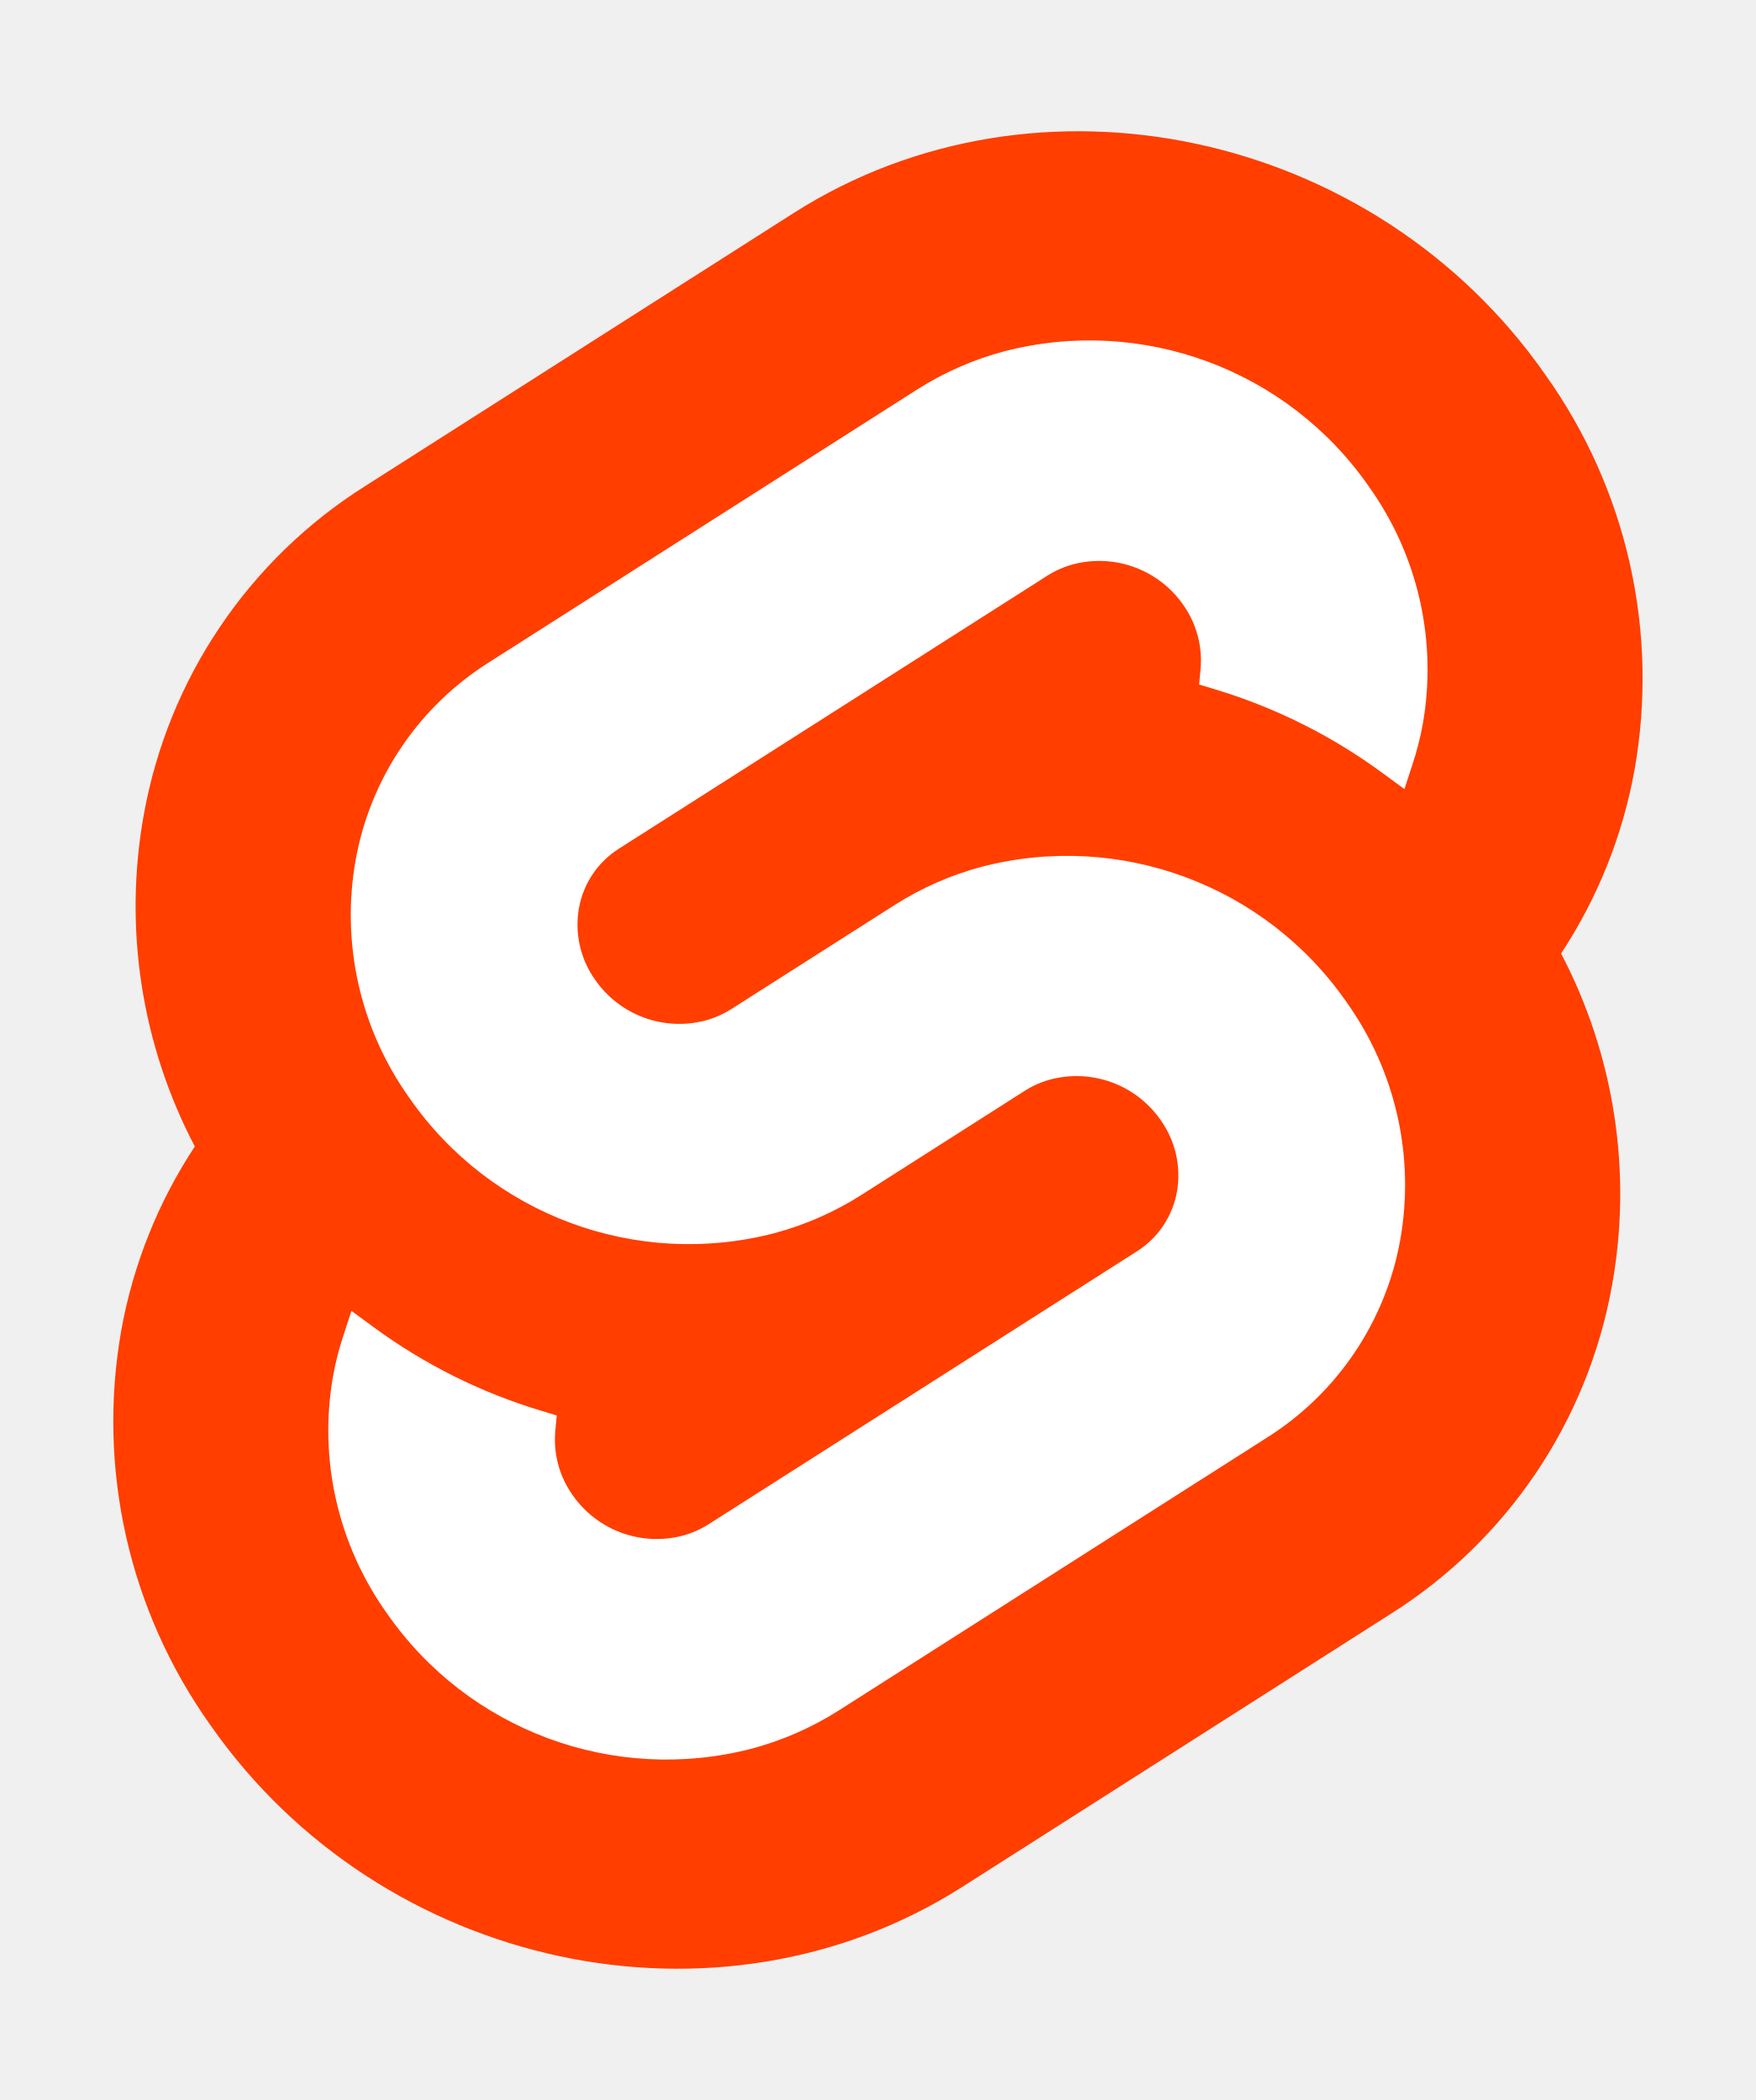
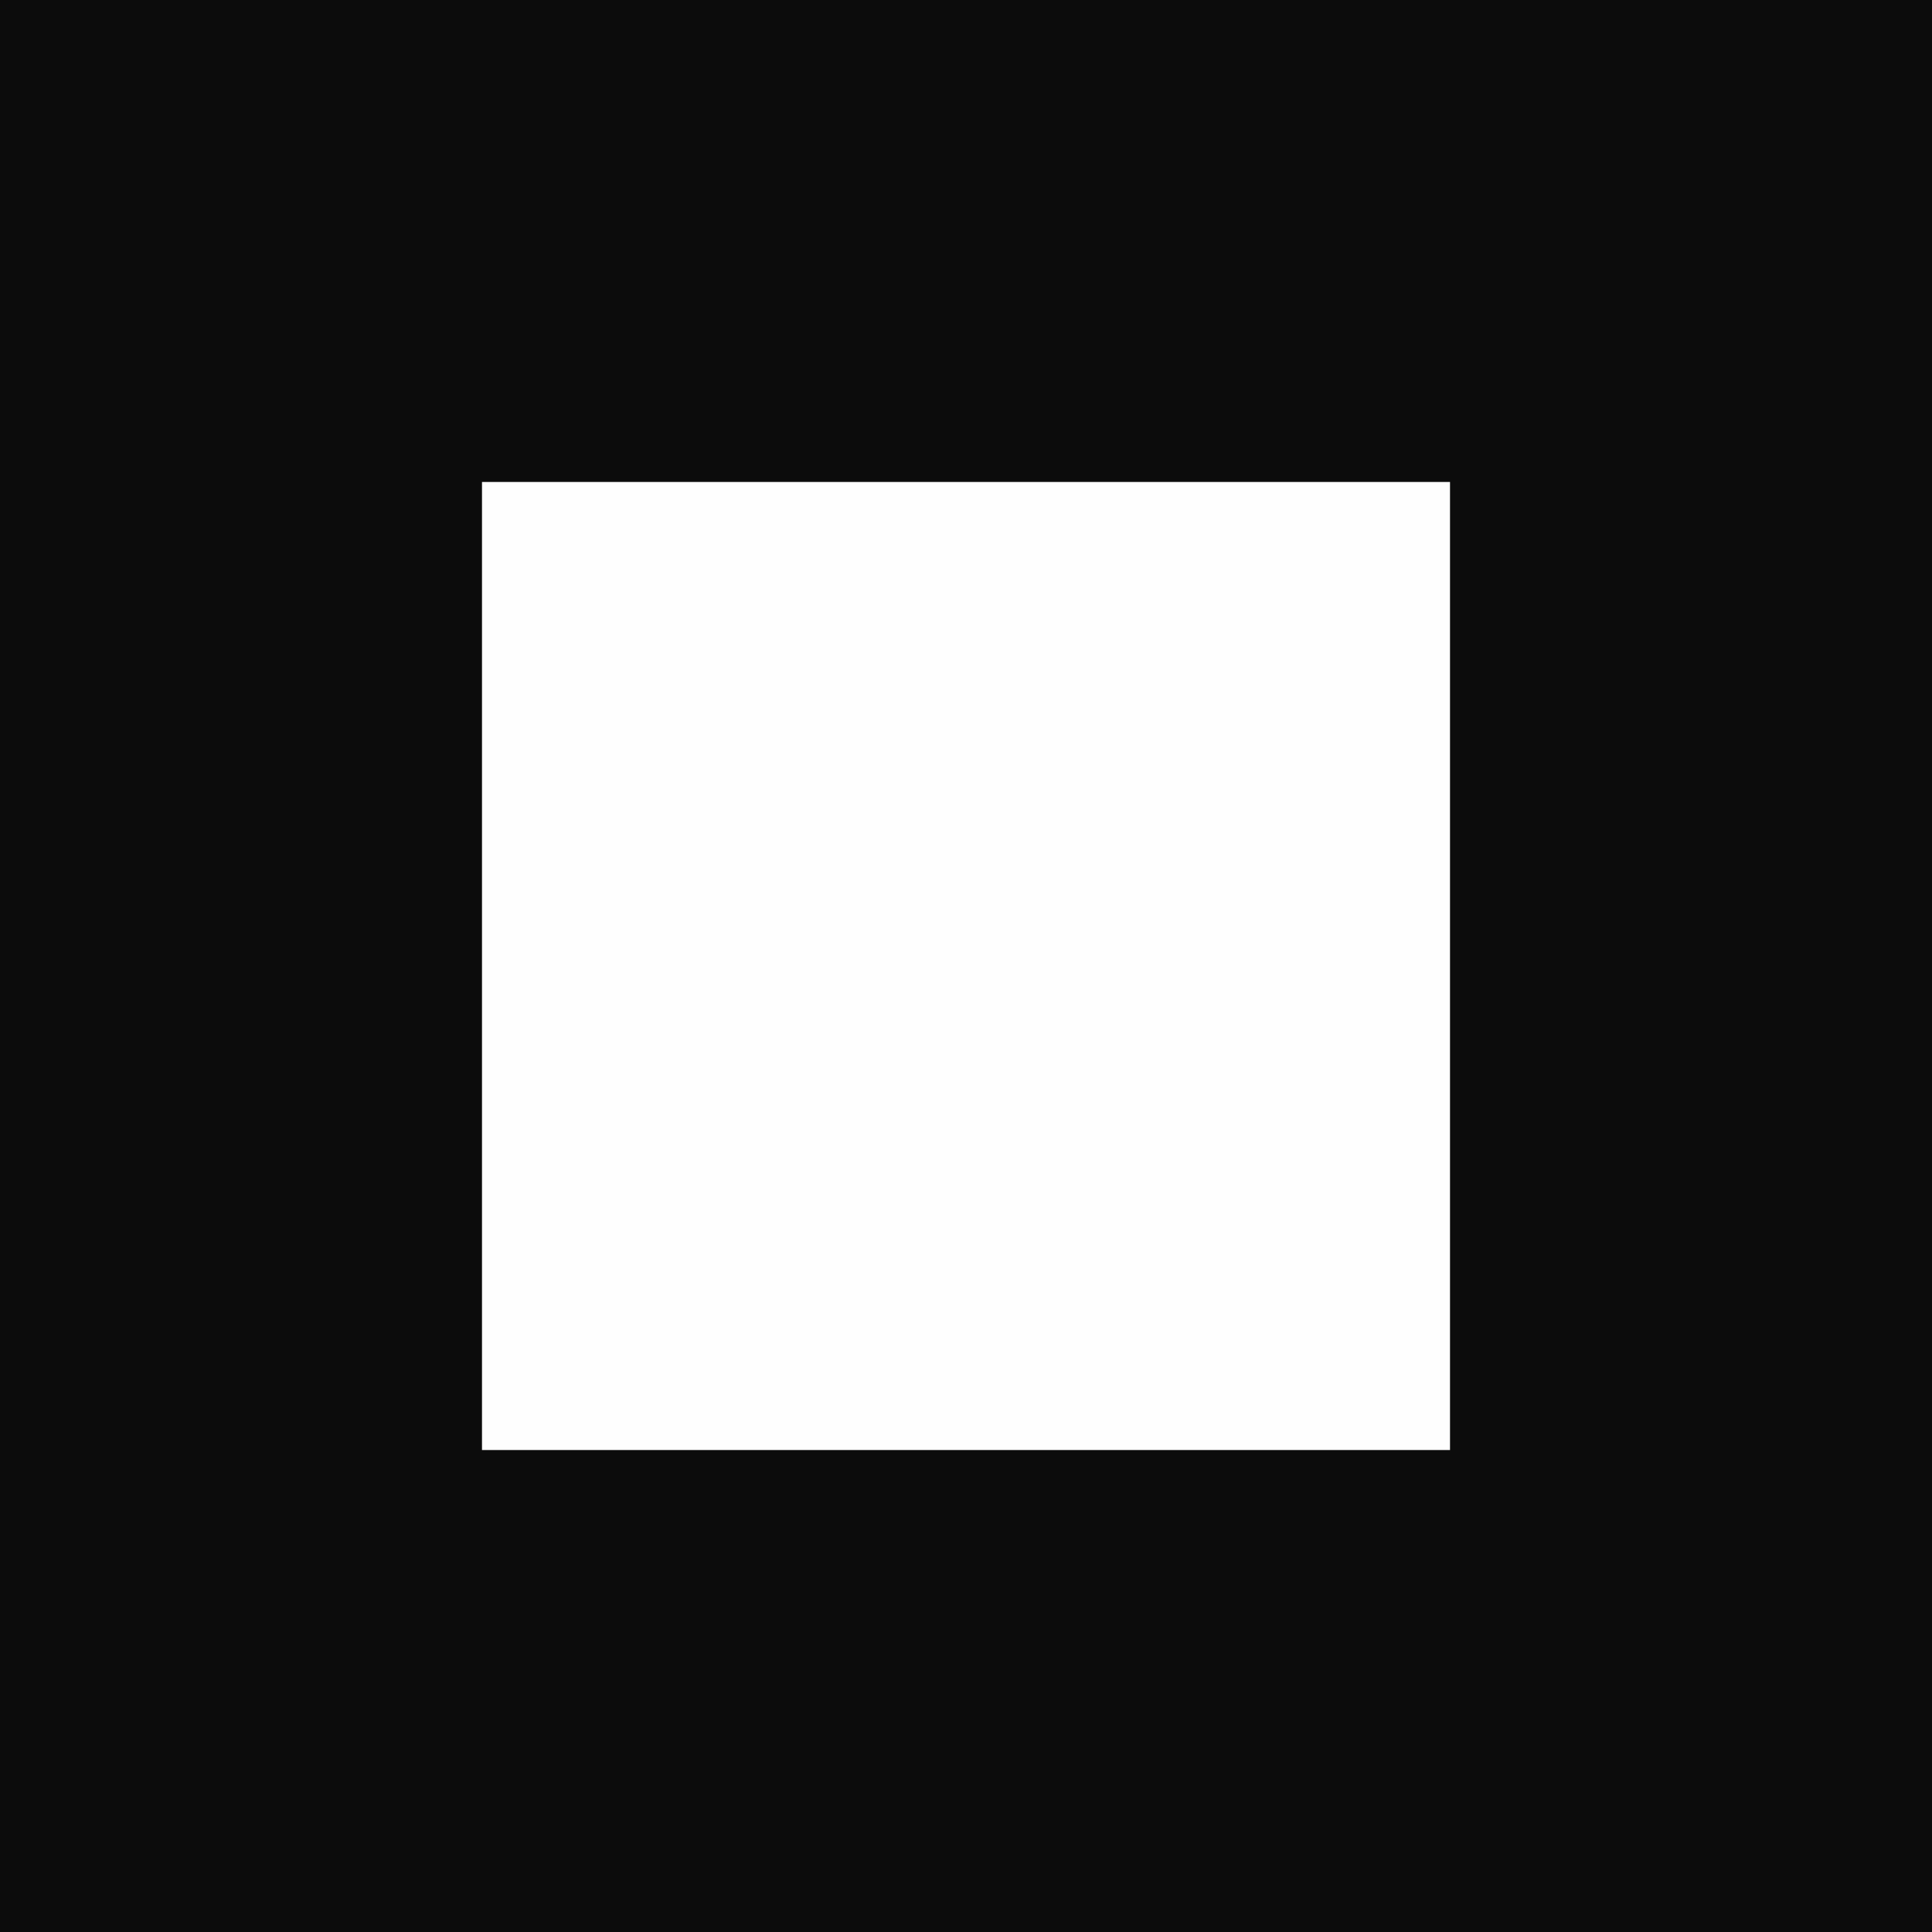
- <svg xmlns="http://www.w3.org/2000/svg" width="107" height="128" viewBox="0 0 107 128">
-   <path d="M94.157 22.819c-10.4-14.885-30.94-19.297-45.792-9.835L22.282 29.608A29.92 29.92 0 0 0 8.764 49.65a31.5 31.5 0 0 0 3.108 20.231 30 30 0 0 0-4.477 11.183 31.9 31.9 0 0 0 5.448 24.116c10.402 14.887 30.942 19.297 45.791 9.835l26.083-16.624A29.92 29.92 0 0 0 98.235 78.35a31.53 31.53 0 0 0-3.105-20.232 30 30 0 0 0 4.474-11.182 31.88 31.88 0 0 0-5.447-24.116" style="fill:#ff3e00" />
-   <path d="M45.817 106.582a20.72 20.72 0 0 1-22.237-8.243 19.17 19.17 0 0 1-3.277-14.503 18 18 0 0 1 .624-2.435l.49-1.498 1.337.981a33.6 33.6 0 0 0 10.203 5.098l.97.294-.09.968a5.85 5.85 0 0 0 1.052 3.878 6.24 6.24 0 0 0 6.695 2.485 5.8 5.8 0 0 0 1.603-.704L69.27 76.28a5.43 5.43 0 0 0 2.45-3.631 5.8 5.8 0 0 0-.987-4.371 6.24 6.24 0 0 0-6.698-2.487 5.7 5.7 0 0 0-1.6.704l-9.953 6.345a19 19 0 0 1-5.296 2.326 20.72 20.72 0 0 1-22.237-8.243 19.17 19.17 0 0 1-3.277-14.502 17.99 17.99 0 0 1 8.13-12.052l26.081-16.623a19 19 0 0 1 5.3-2.329 20.72 20.72 0 0 1 22.237 8.243 19.17 19.17 0 0 1 3.277 14.503 18 18 0 0 1-.624 2.435l-.49 1.498-1.337-.98a33.6 33.6 0 0 0-10.203-5.1l-.97-.294.09-.968a5.86 5.86 0 0 0-1.052-3.878 6.24 6.24 0 0 0-6.696-2.485 5.8 5.8 0 0 0-1.602.704L37.73 51.72a5.42 5.42 0 0 0-2.449 3.63 5.79 5.79 0 0 0 .986 4.372 6.24 6.24 0 0 0 6.698 2.486 5.8 5.8 0 0 0 1.602-.704l9.952-6.342a19 19 0 0 1 5.295-2.328 20.72 20.72 0 0 1 22.237 8.242 19.17 19.17 0 0 1 3.277 14.503 18 18 0 0 1-8.13 12.053l-26.081 16.622a19 19 0 0 1-5.3 2.328" style="fill:#fff" />
+ <svg xmlns="http://www.w3.org/2000/svg" version="1.1" width="1920" height="1920">
+   <path d="M0 0 C633.6 0 1267.2 0 1920 0 C1920 633.6 1920 1267.2 1920 1920 C1286.4 1920 652.8 1920 0 1920 C0 1286.4 0 652.8 0 0 Z " fill="#0C0C0C" transform="translate(0,0)" />
+   <path d="M0 0 C317.46 0 634.92 0 962 0 C962 317.46 962 634.92 962 962 C644.54 962 327.08 962 0 962 C0 644.54 0 327.08 0 0 Z " fill="#FEFEFE" transform="translate(479,479)" />
</svg>
